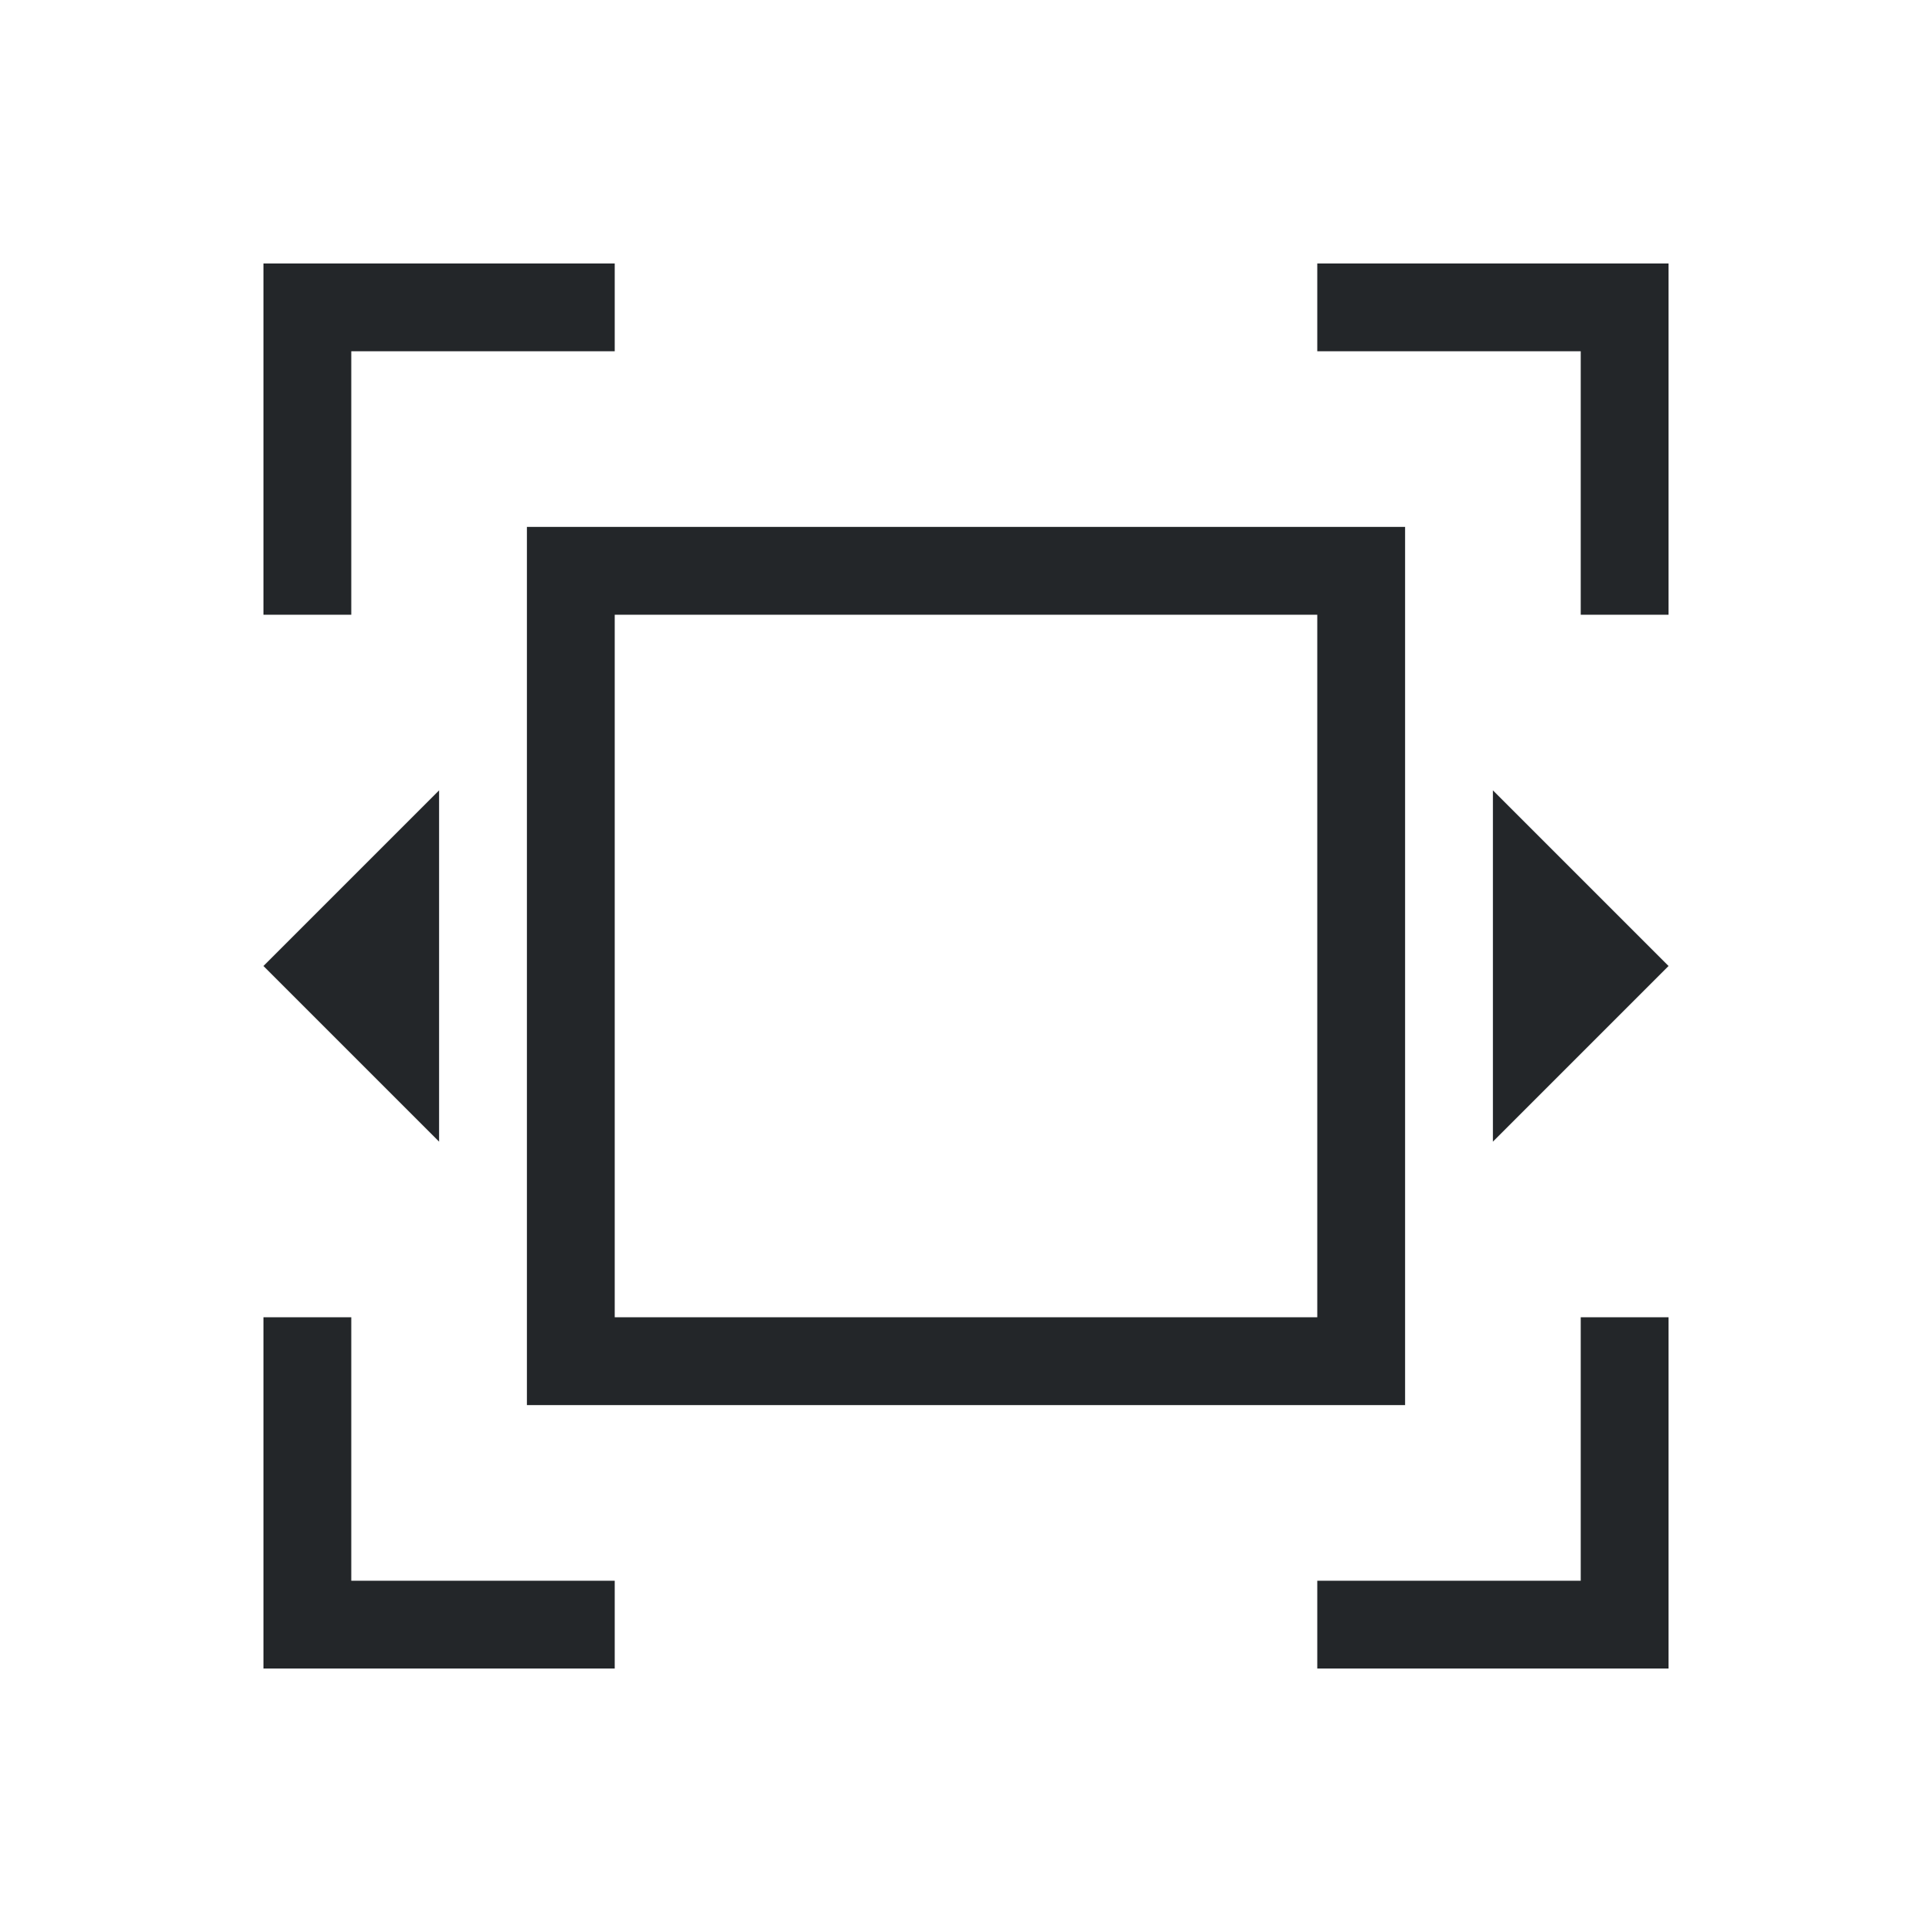
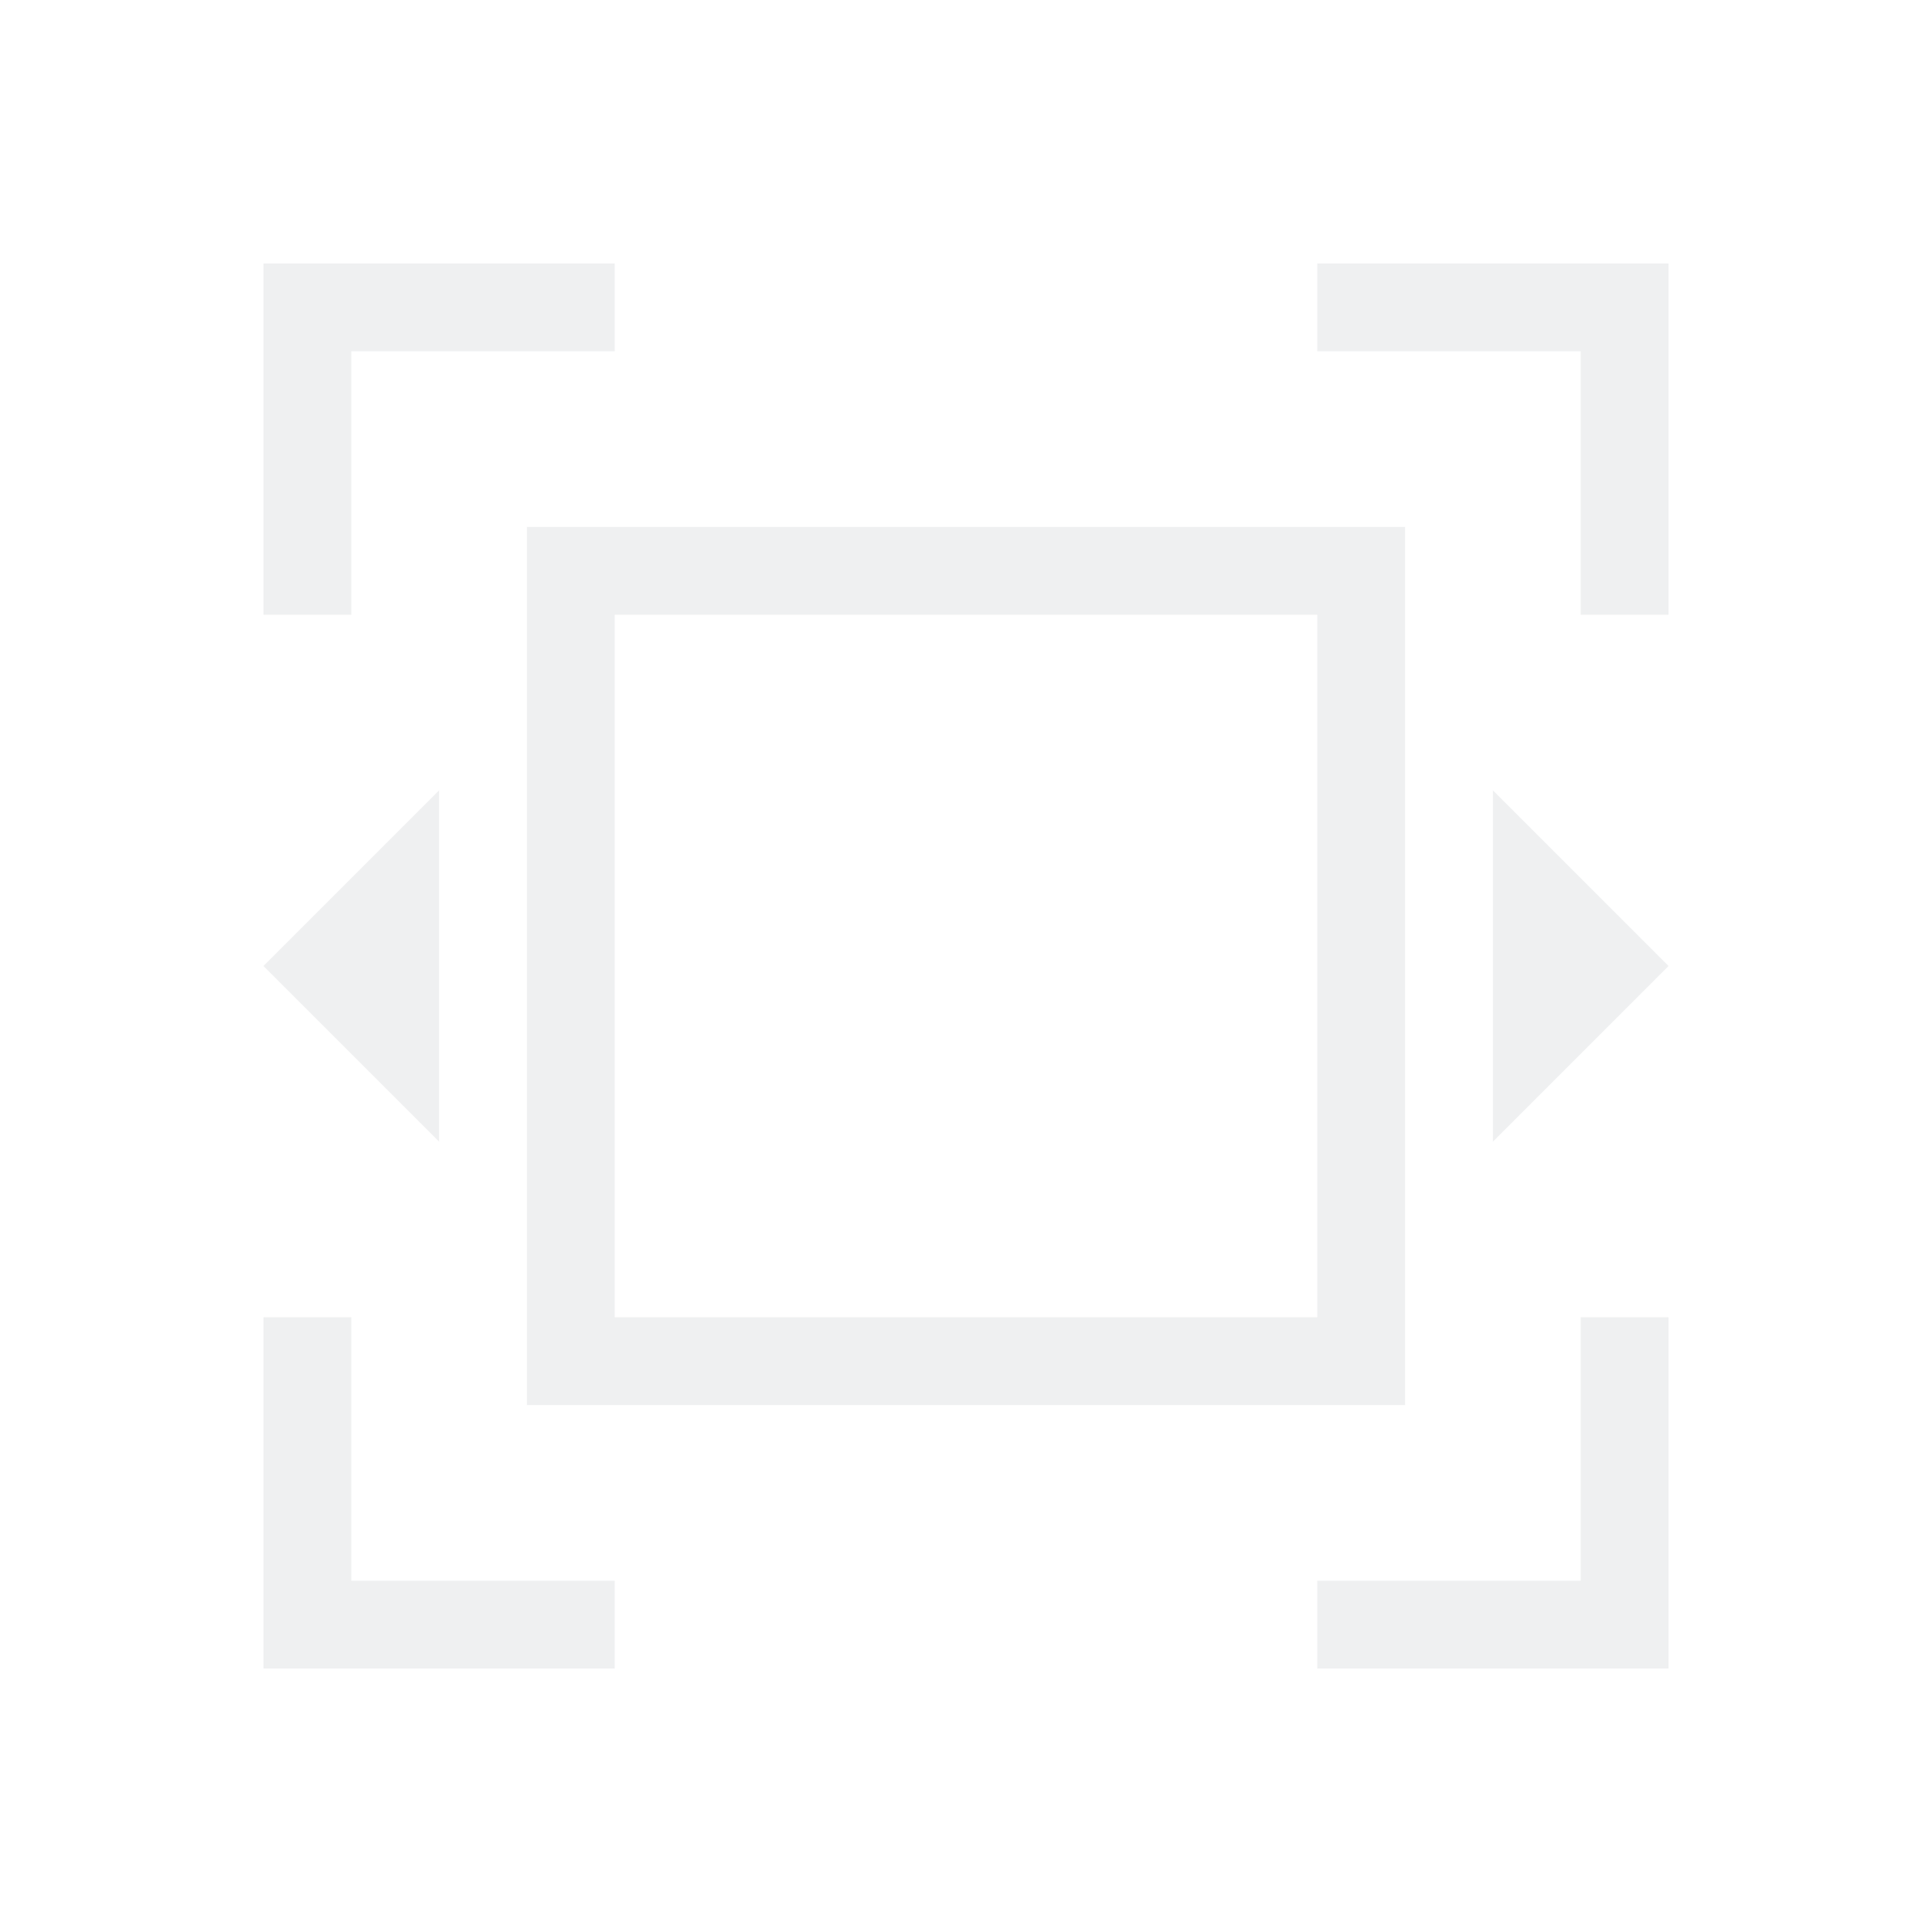
<svg xmlns="http://www.w3.org/2000/svg" viewBox="0 0 22 22">
  <defs id="defs3051">
    <style type="text/css" id="current-color-scheme">
      .ColorScheme-Text {
-         color:#232629;
+         color:#eff0f1;
      }
      </style>
  </defs>
  <path style="fill:currentColor;fill-opacity:1;stroke:none" d="M 3 3 L 3 4 L 3 7 L 4 7 L 4 4 L 7 4 L 7 3 L 4 3 L 3 3 z M 15 3 L 15 4 L 18 4 L 18 7 L 19 7 L 19 4 L 19 3 L 18 3 L 15 3 z M 6 6 L 6 16 L 16 16 L 16 6 L 6 6 z M 7 7 L 15 7 L 15 15 L 7 15 L 7 7 z M 5 9 L 3 11 L 5 13 L 5 9 z M 17 9 L 17 13 L 19 11 L 17 9 z M 3 15 L 3 18 L 3 19 L 7 19 L 7 18 L 4 18 L 4 15 L 3 15 z M 18 15 L 18 18 L 15 18 L 15 19 L 19 19 L 19 18 L 19 15 L 18 15 z " class="ColorScheme-Text" />
</svg>
